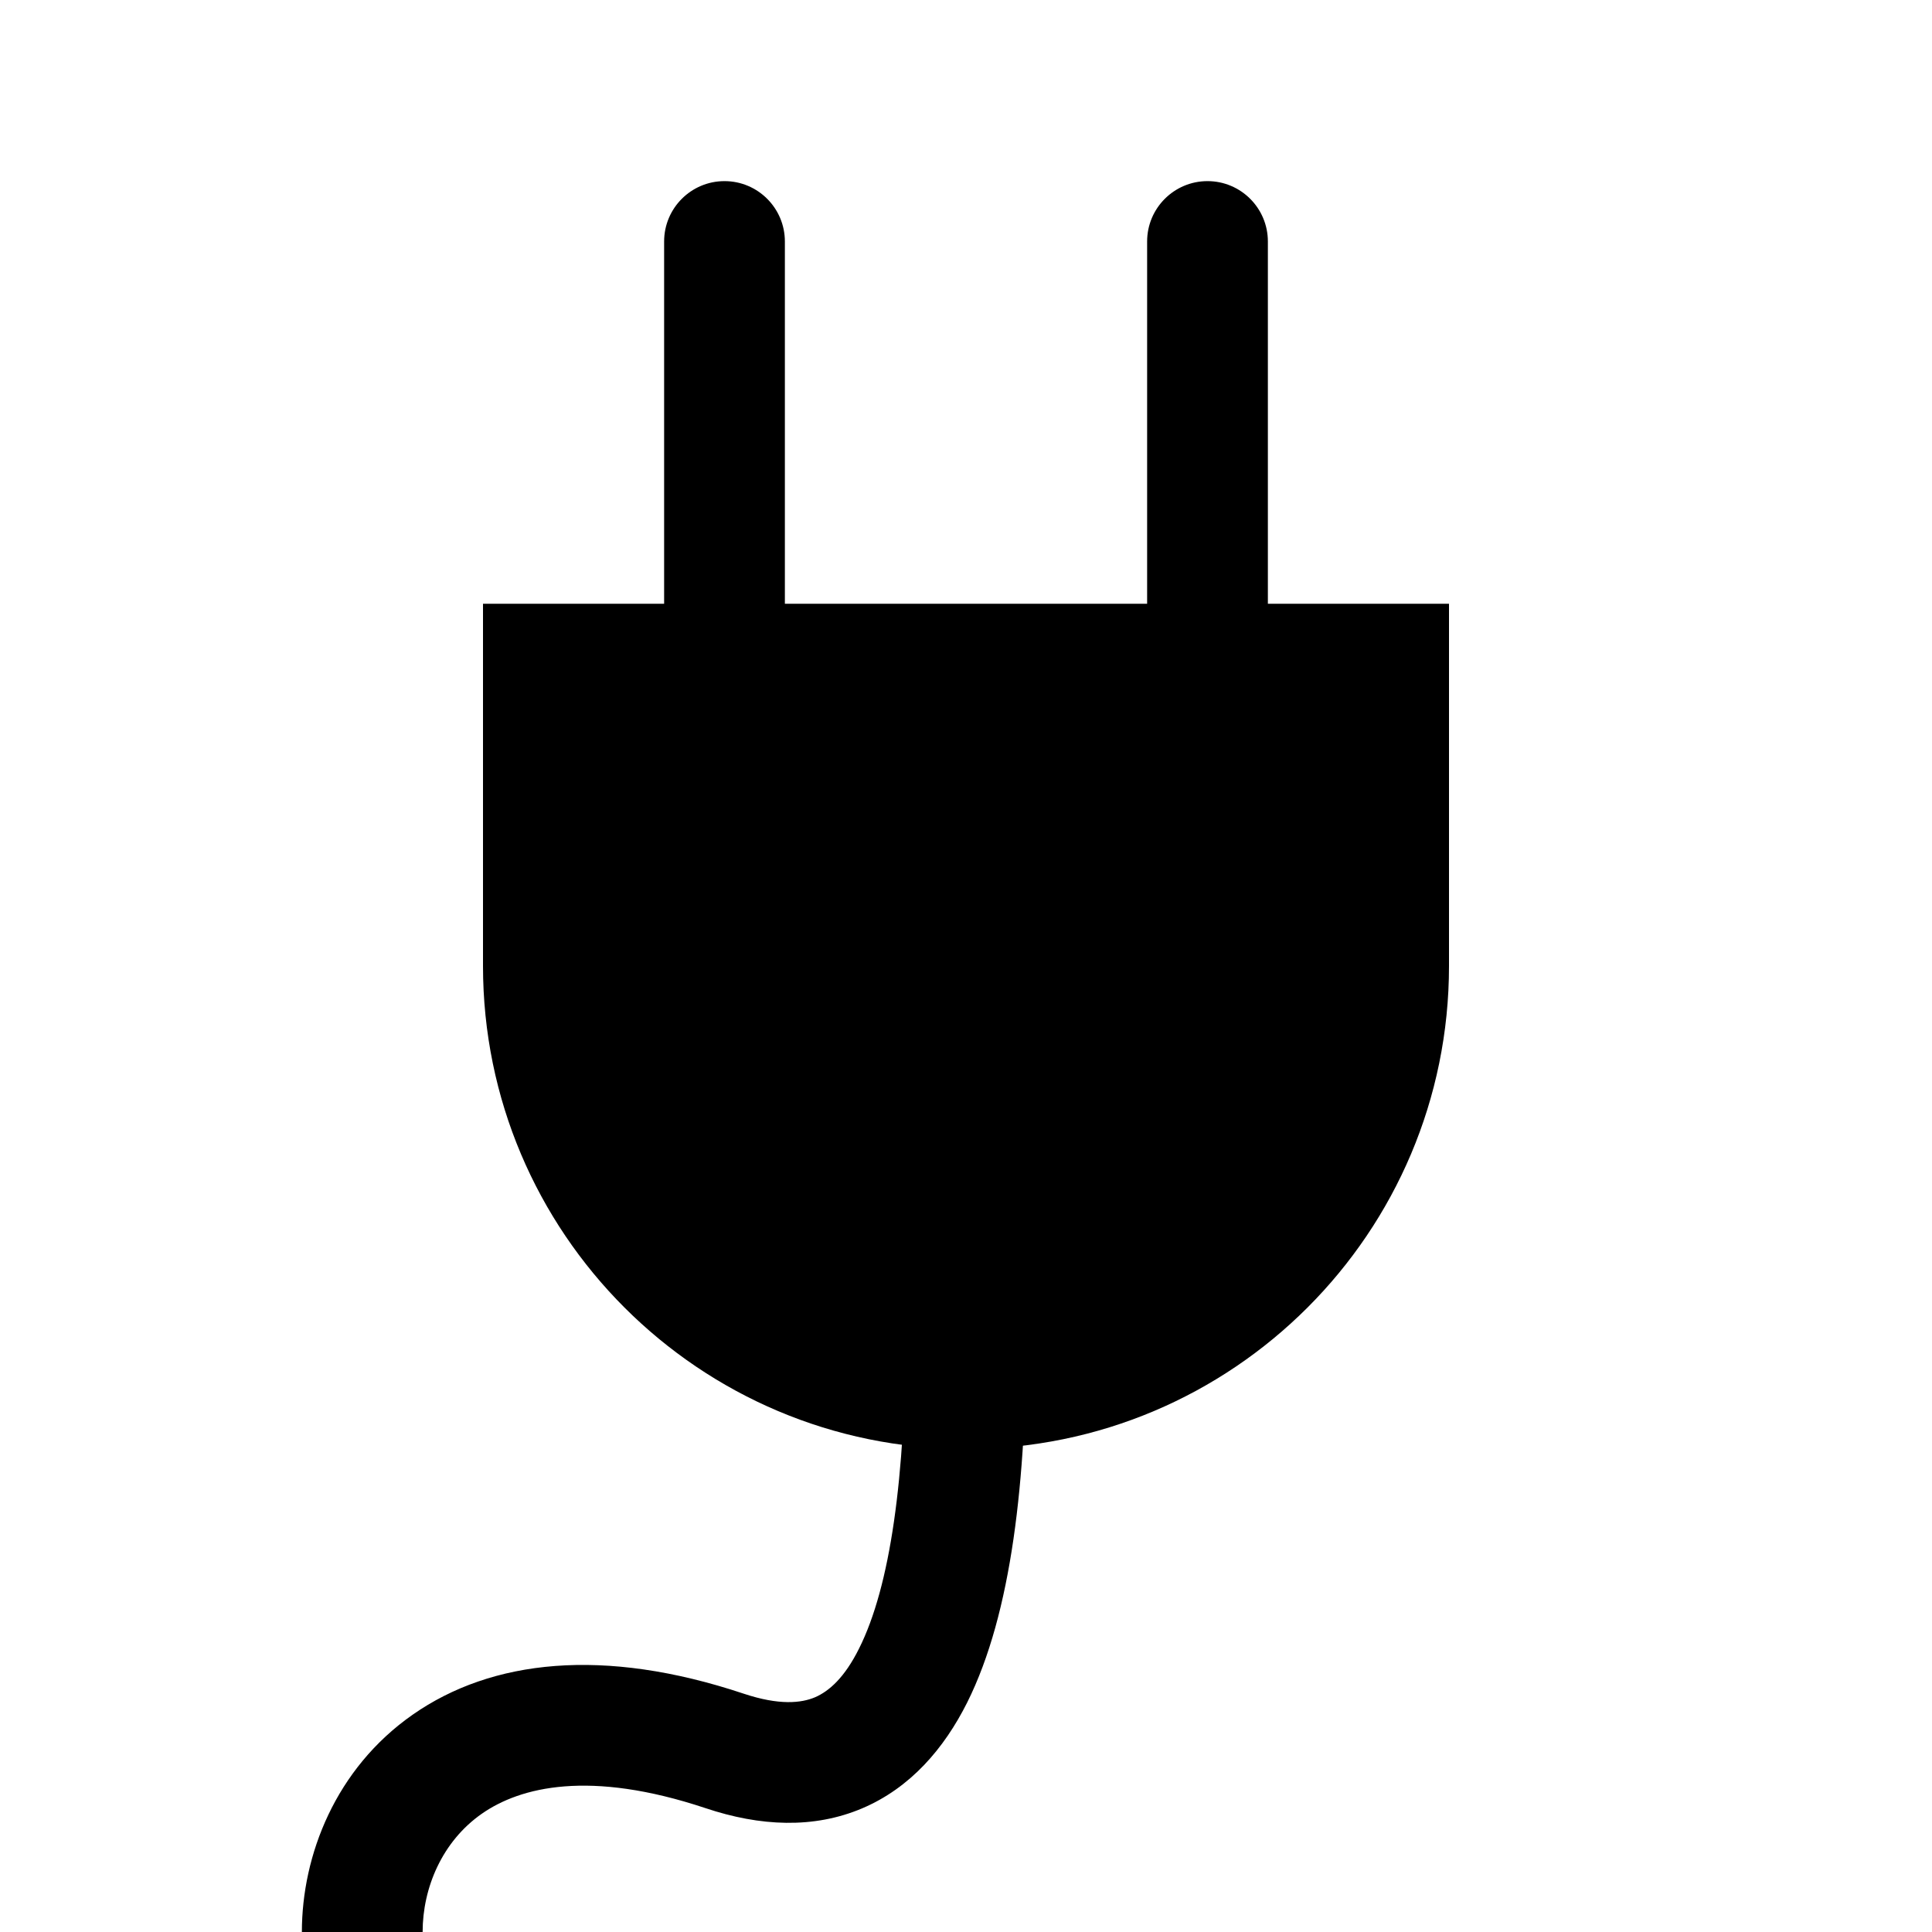
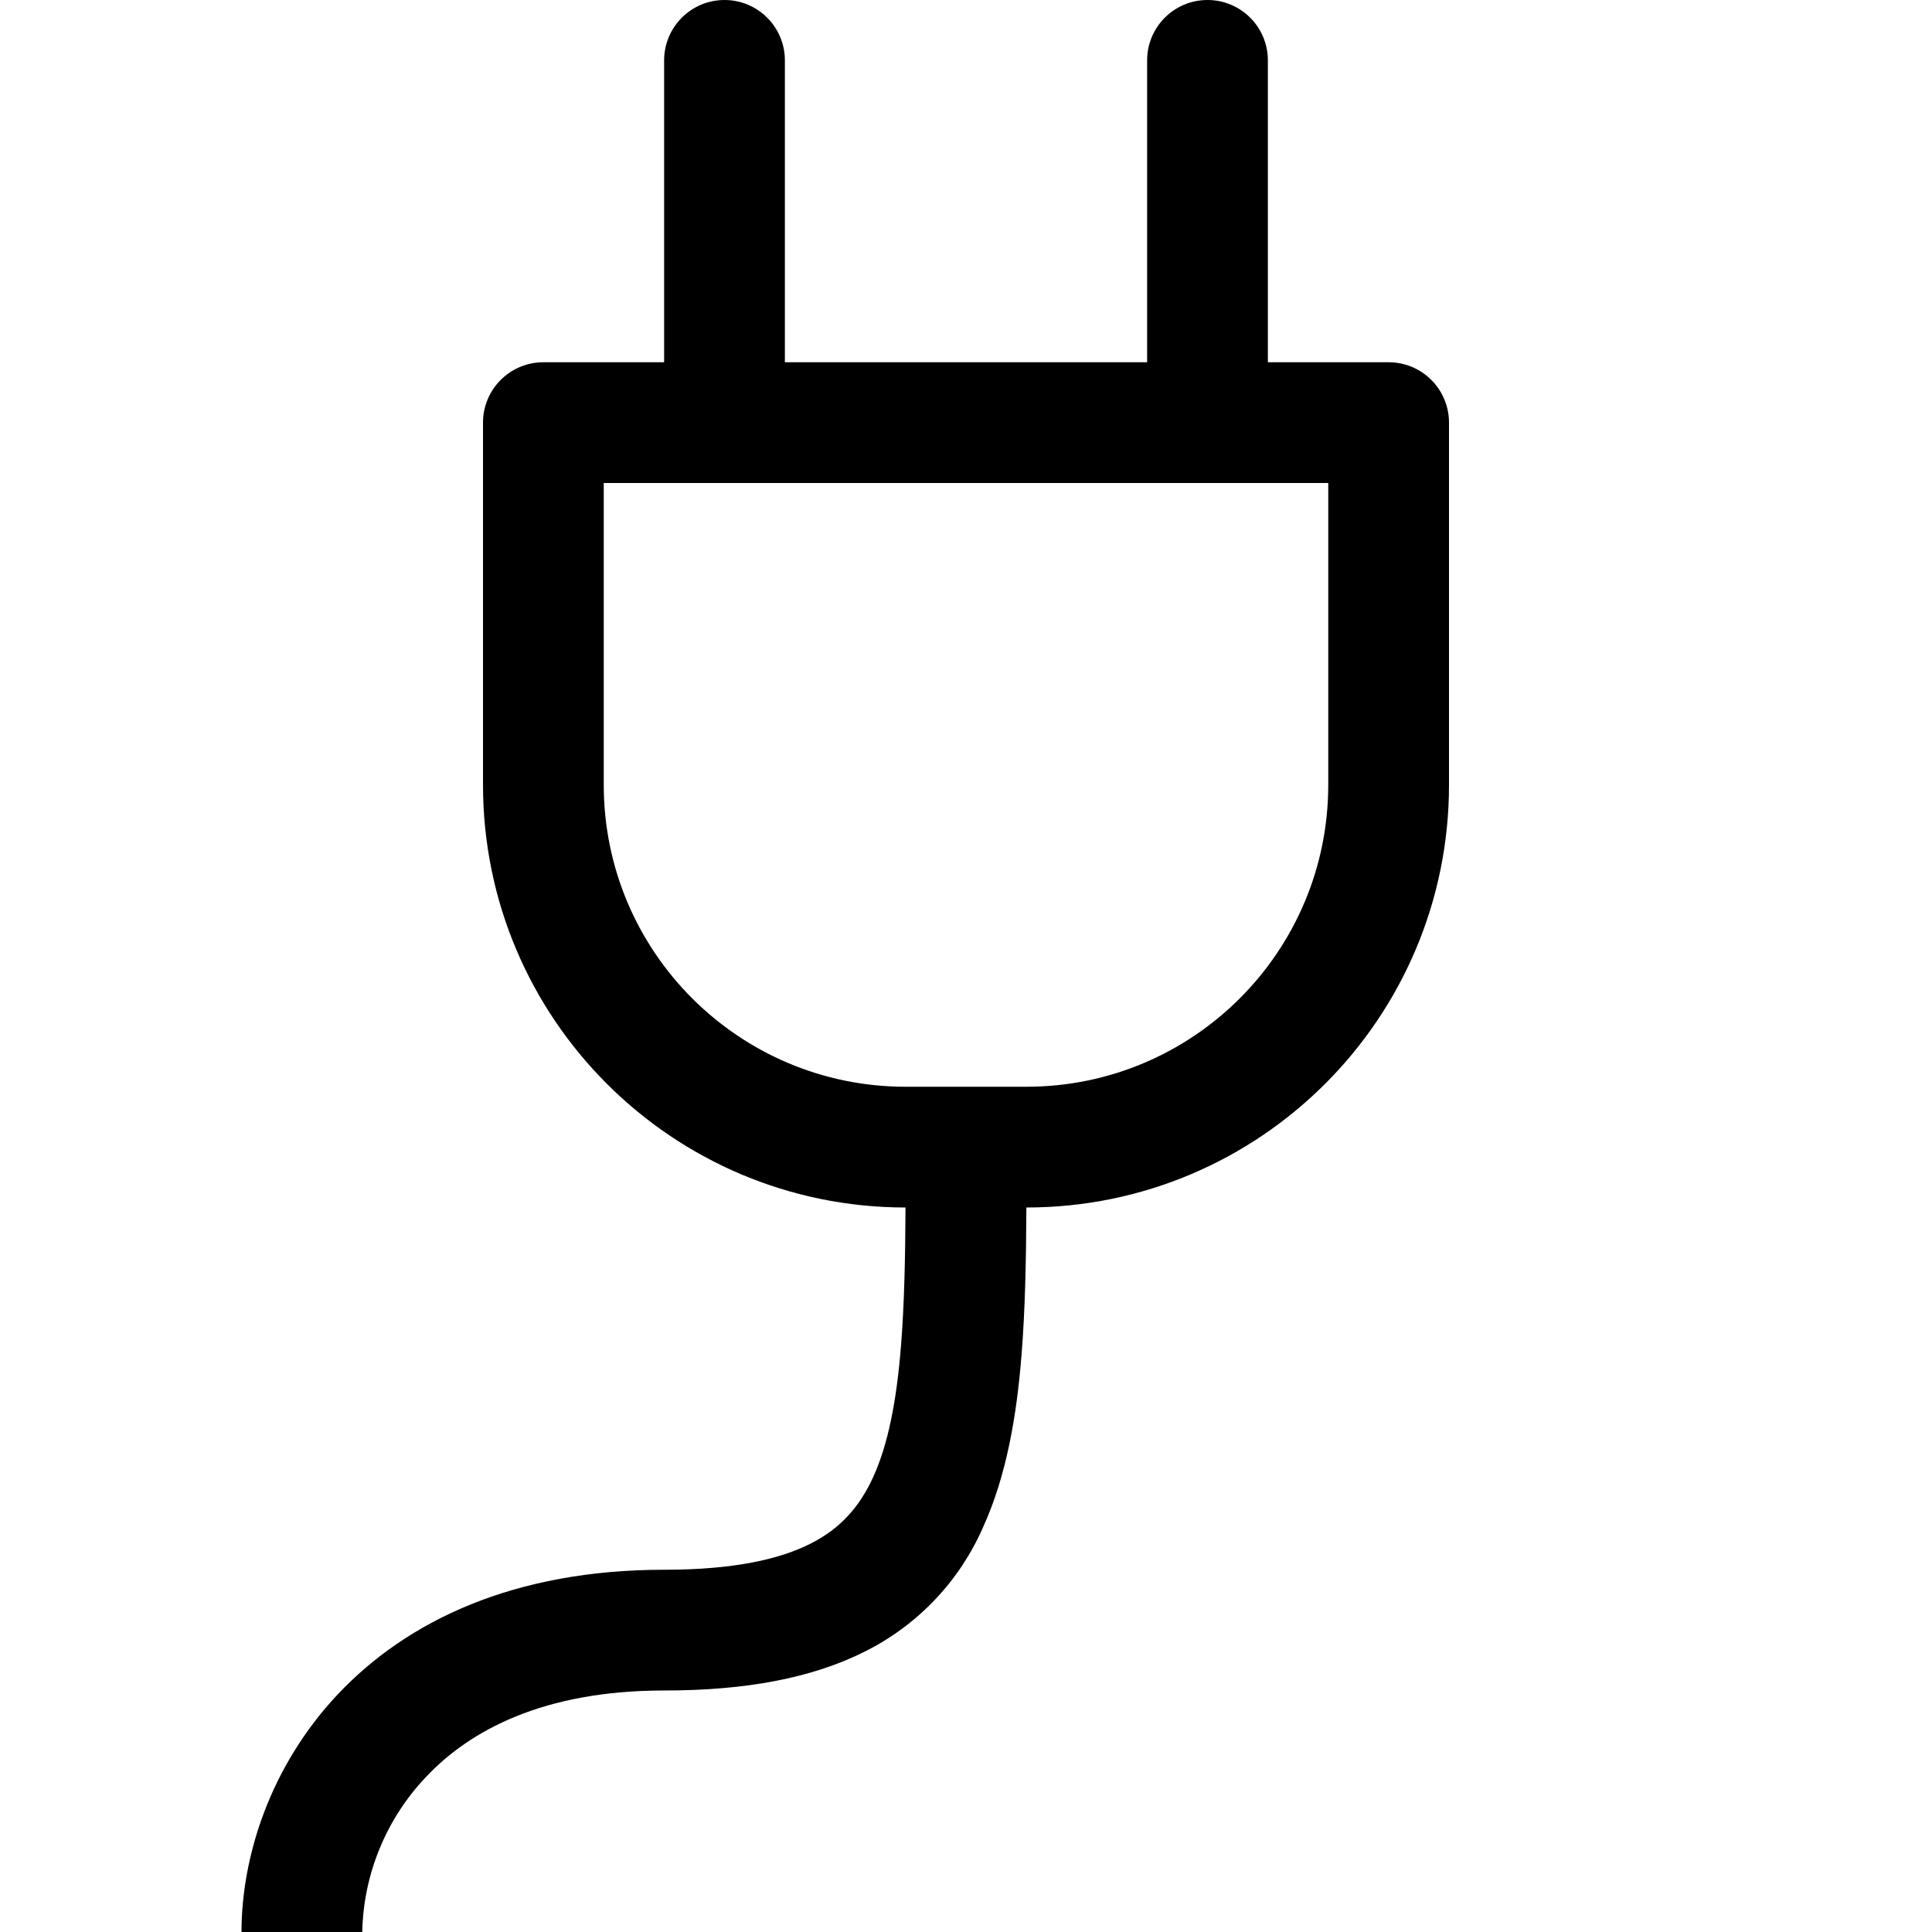
<svg xmlns="http://www.w3.org/2000/svg" width="1em" height="1em" viewBox="0 0 16 16" class="bi bi-plug" fill="currentColor">
-   <path d="M4 5h8v3a4 4 0 0 1-8 0V5z" />
-   <path fill-rule="evenodd" d="M6 1.5a.5.5 0 0 1 .5.5v3a.5.5 0 0 1-1 0V2a.5.5 0 0 1 .5-.5zm4 0a.5.5 0 0 1 .5.5v3a.5.5 0 0 1-1 0V2a.5.5 0 0 1 .5-.5zM7.115 13.651c.256-.511.385-1.408.385-2.651h1c0 1.257-.121 2.36-.49 3.099-.191.381-.47.707-.87.877-.401.17-.845.15-1.298-.002-.961-.32-1.534-.175-1.851.046-.33.23-.491.615-.491.98h-1c0-.635.278-1.353.918-1.8.653-.456 1.58-.561 2.74-.174.297.099.478.078.592.03.115-.05.244-.161.365-.405z" />
+   <path fill-rule="evenodd" d="M6 0a.5.5 0 0 1 .5.5V3h3V.5a.5.5 0 0 1 1 0V3h1a.5.5 0 0 1 .5.5v3A3.5 3.5 0 0 1 8.5 10c-.002.434-.01.845-.04 1.22-.041.514-.126 1.003-.317 1.424a2.083 2.083 0 0 1-.97 1.028C6.725 13.9 6.169 14 5.5 14c-.998 0-1.61.33-1.974.718A1.922 1.922 0 0 0 3 16H2c0-.616.232-1.367.797-1.968C3.374 13.42 4.261 13 5.5 13c.581 0 .962-.088 1.218-.219.241-.123.4-.3.514-.55.121-.266.193-.621.23-1.09.027-.34.035-.718.037-1.141A3.5 3.5 0 0 1 4 6.5v-3a.5.5 0 0 1 .5-.5h1V.5A.5.5 0 0 1 6 0zM5 4v2.5A2.5 2.5 0 0 0 7.5 9h1A2.5 2.5 0 0 0 11 6.5V4H5z" />
</svg>
